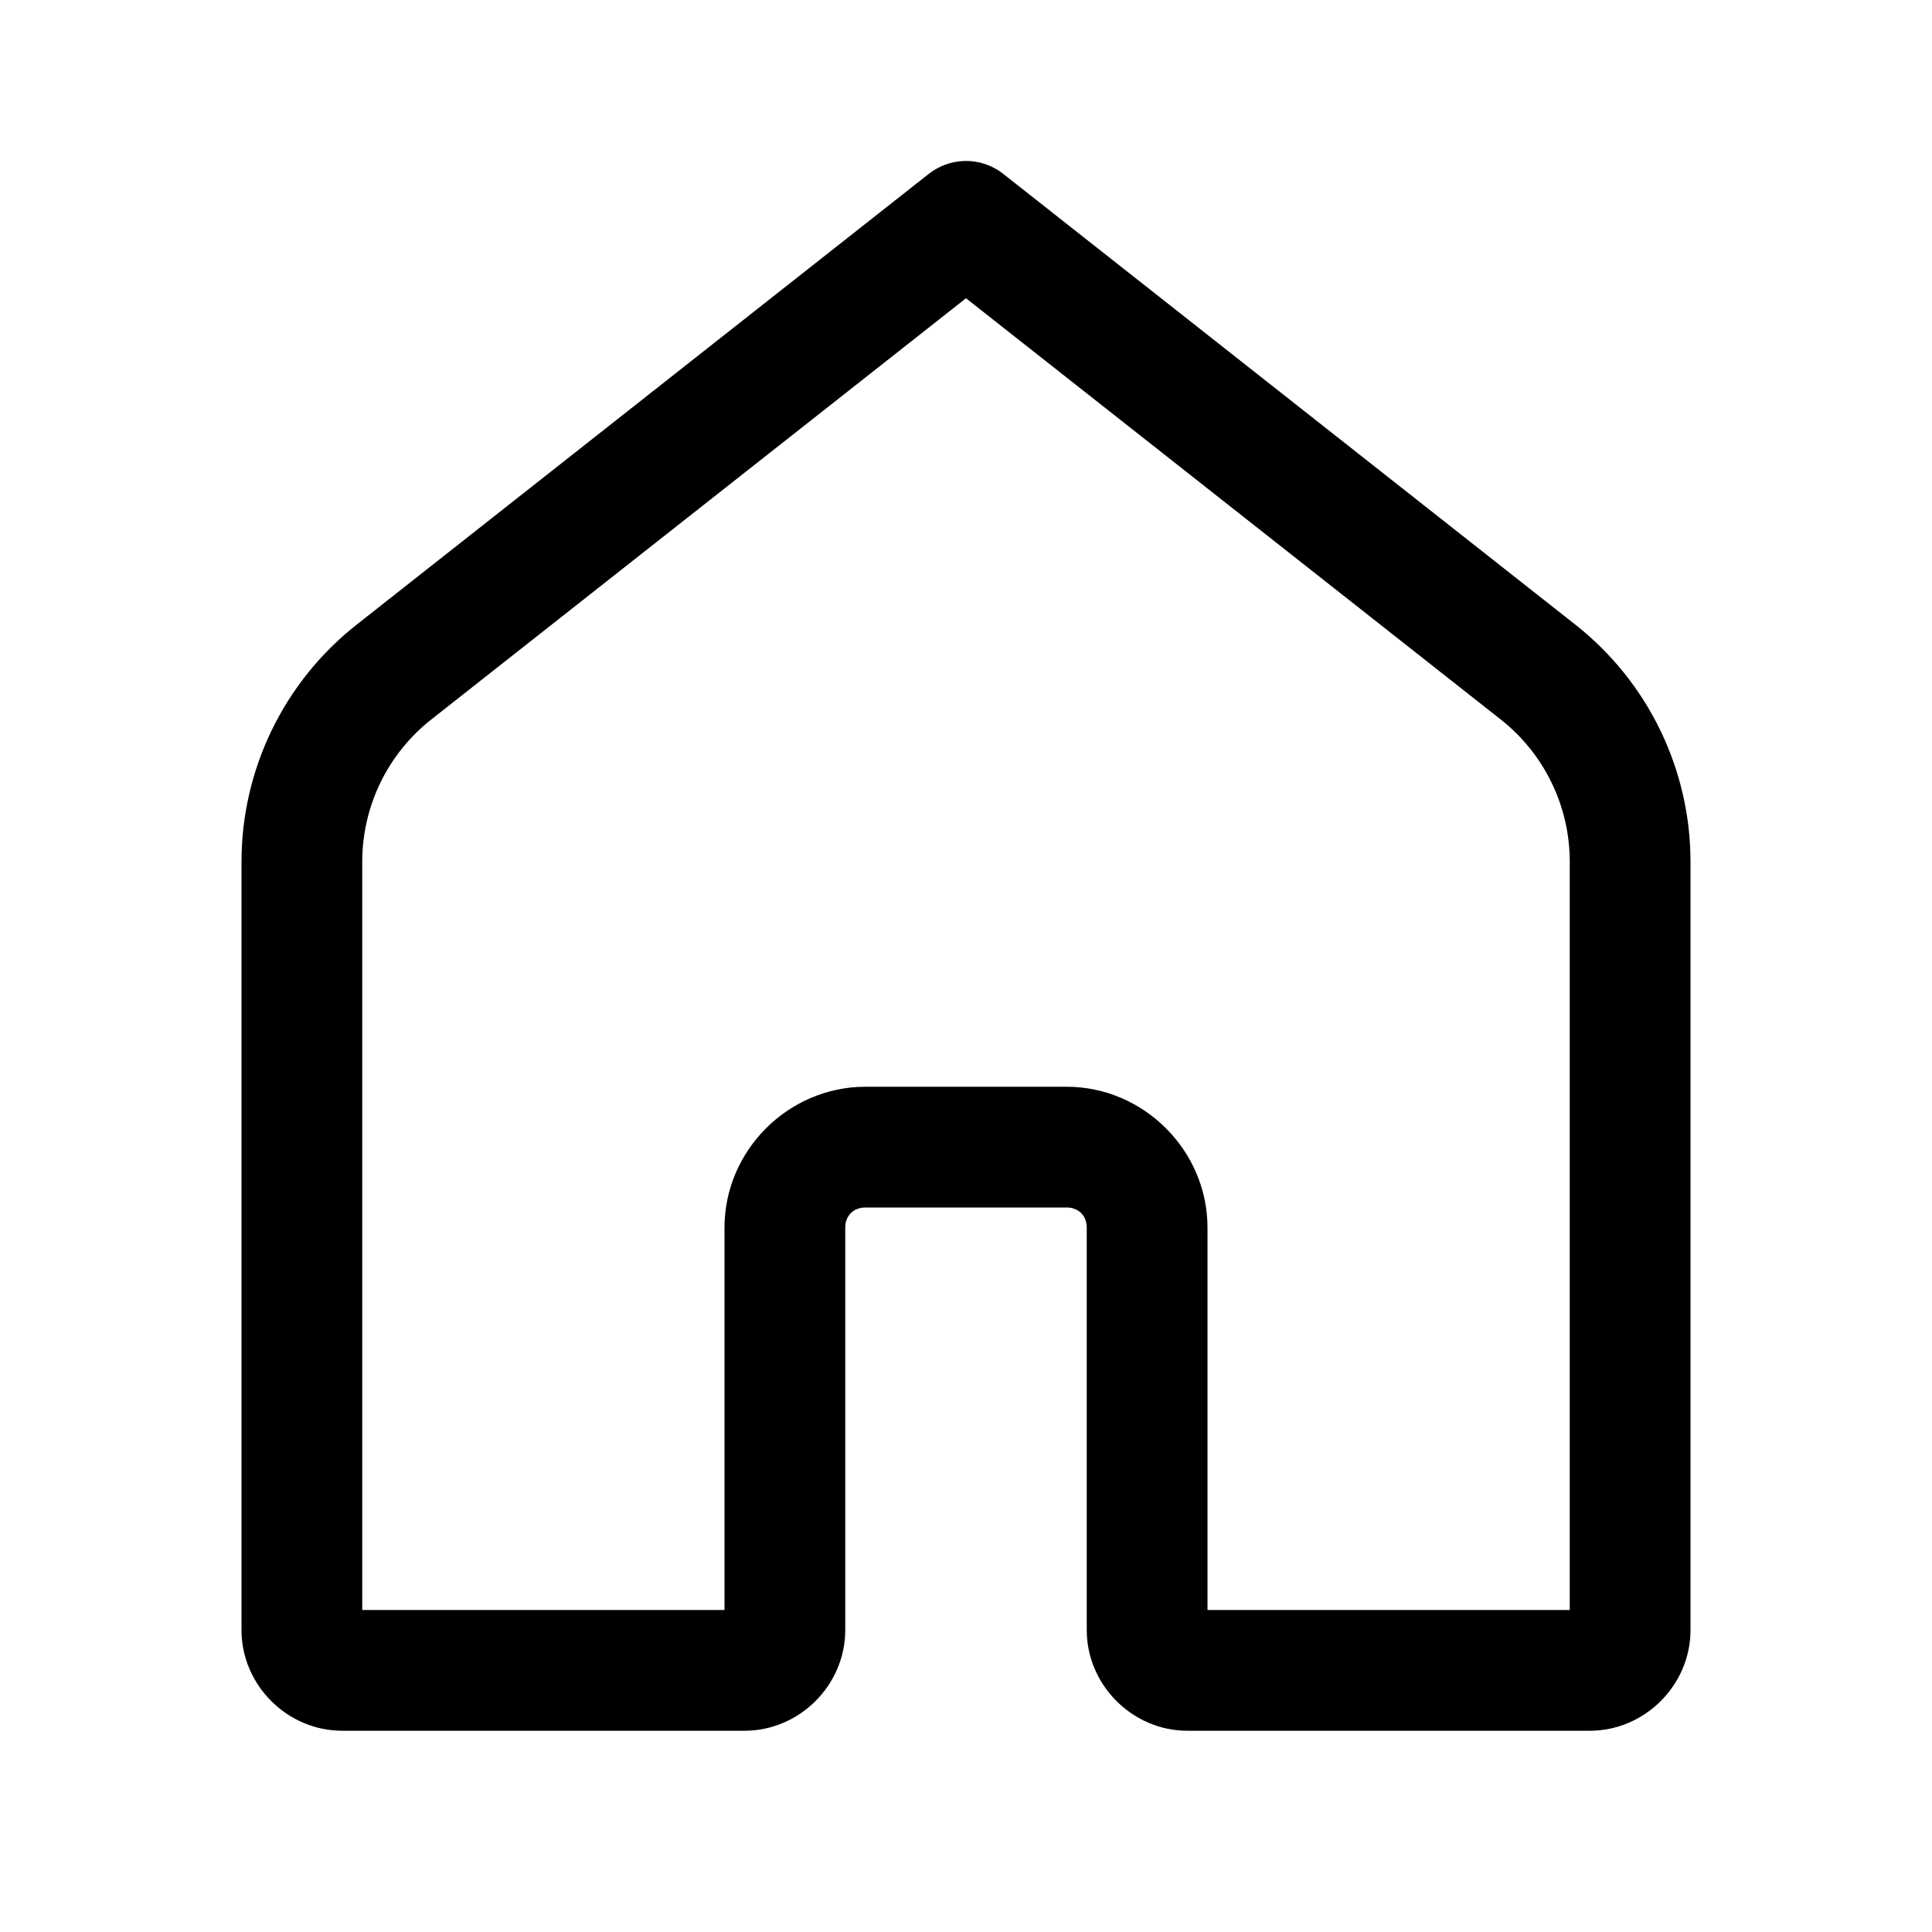
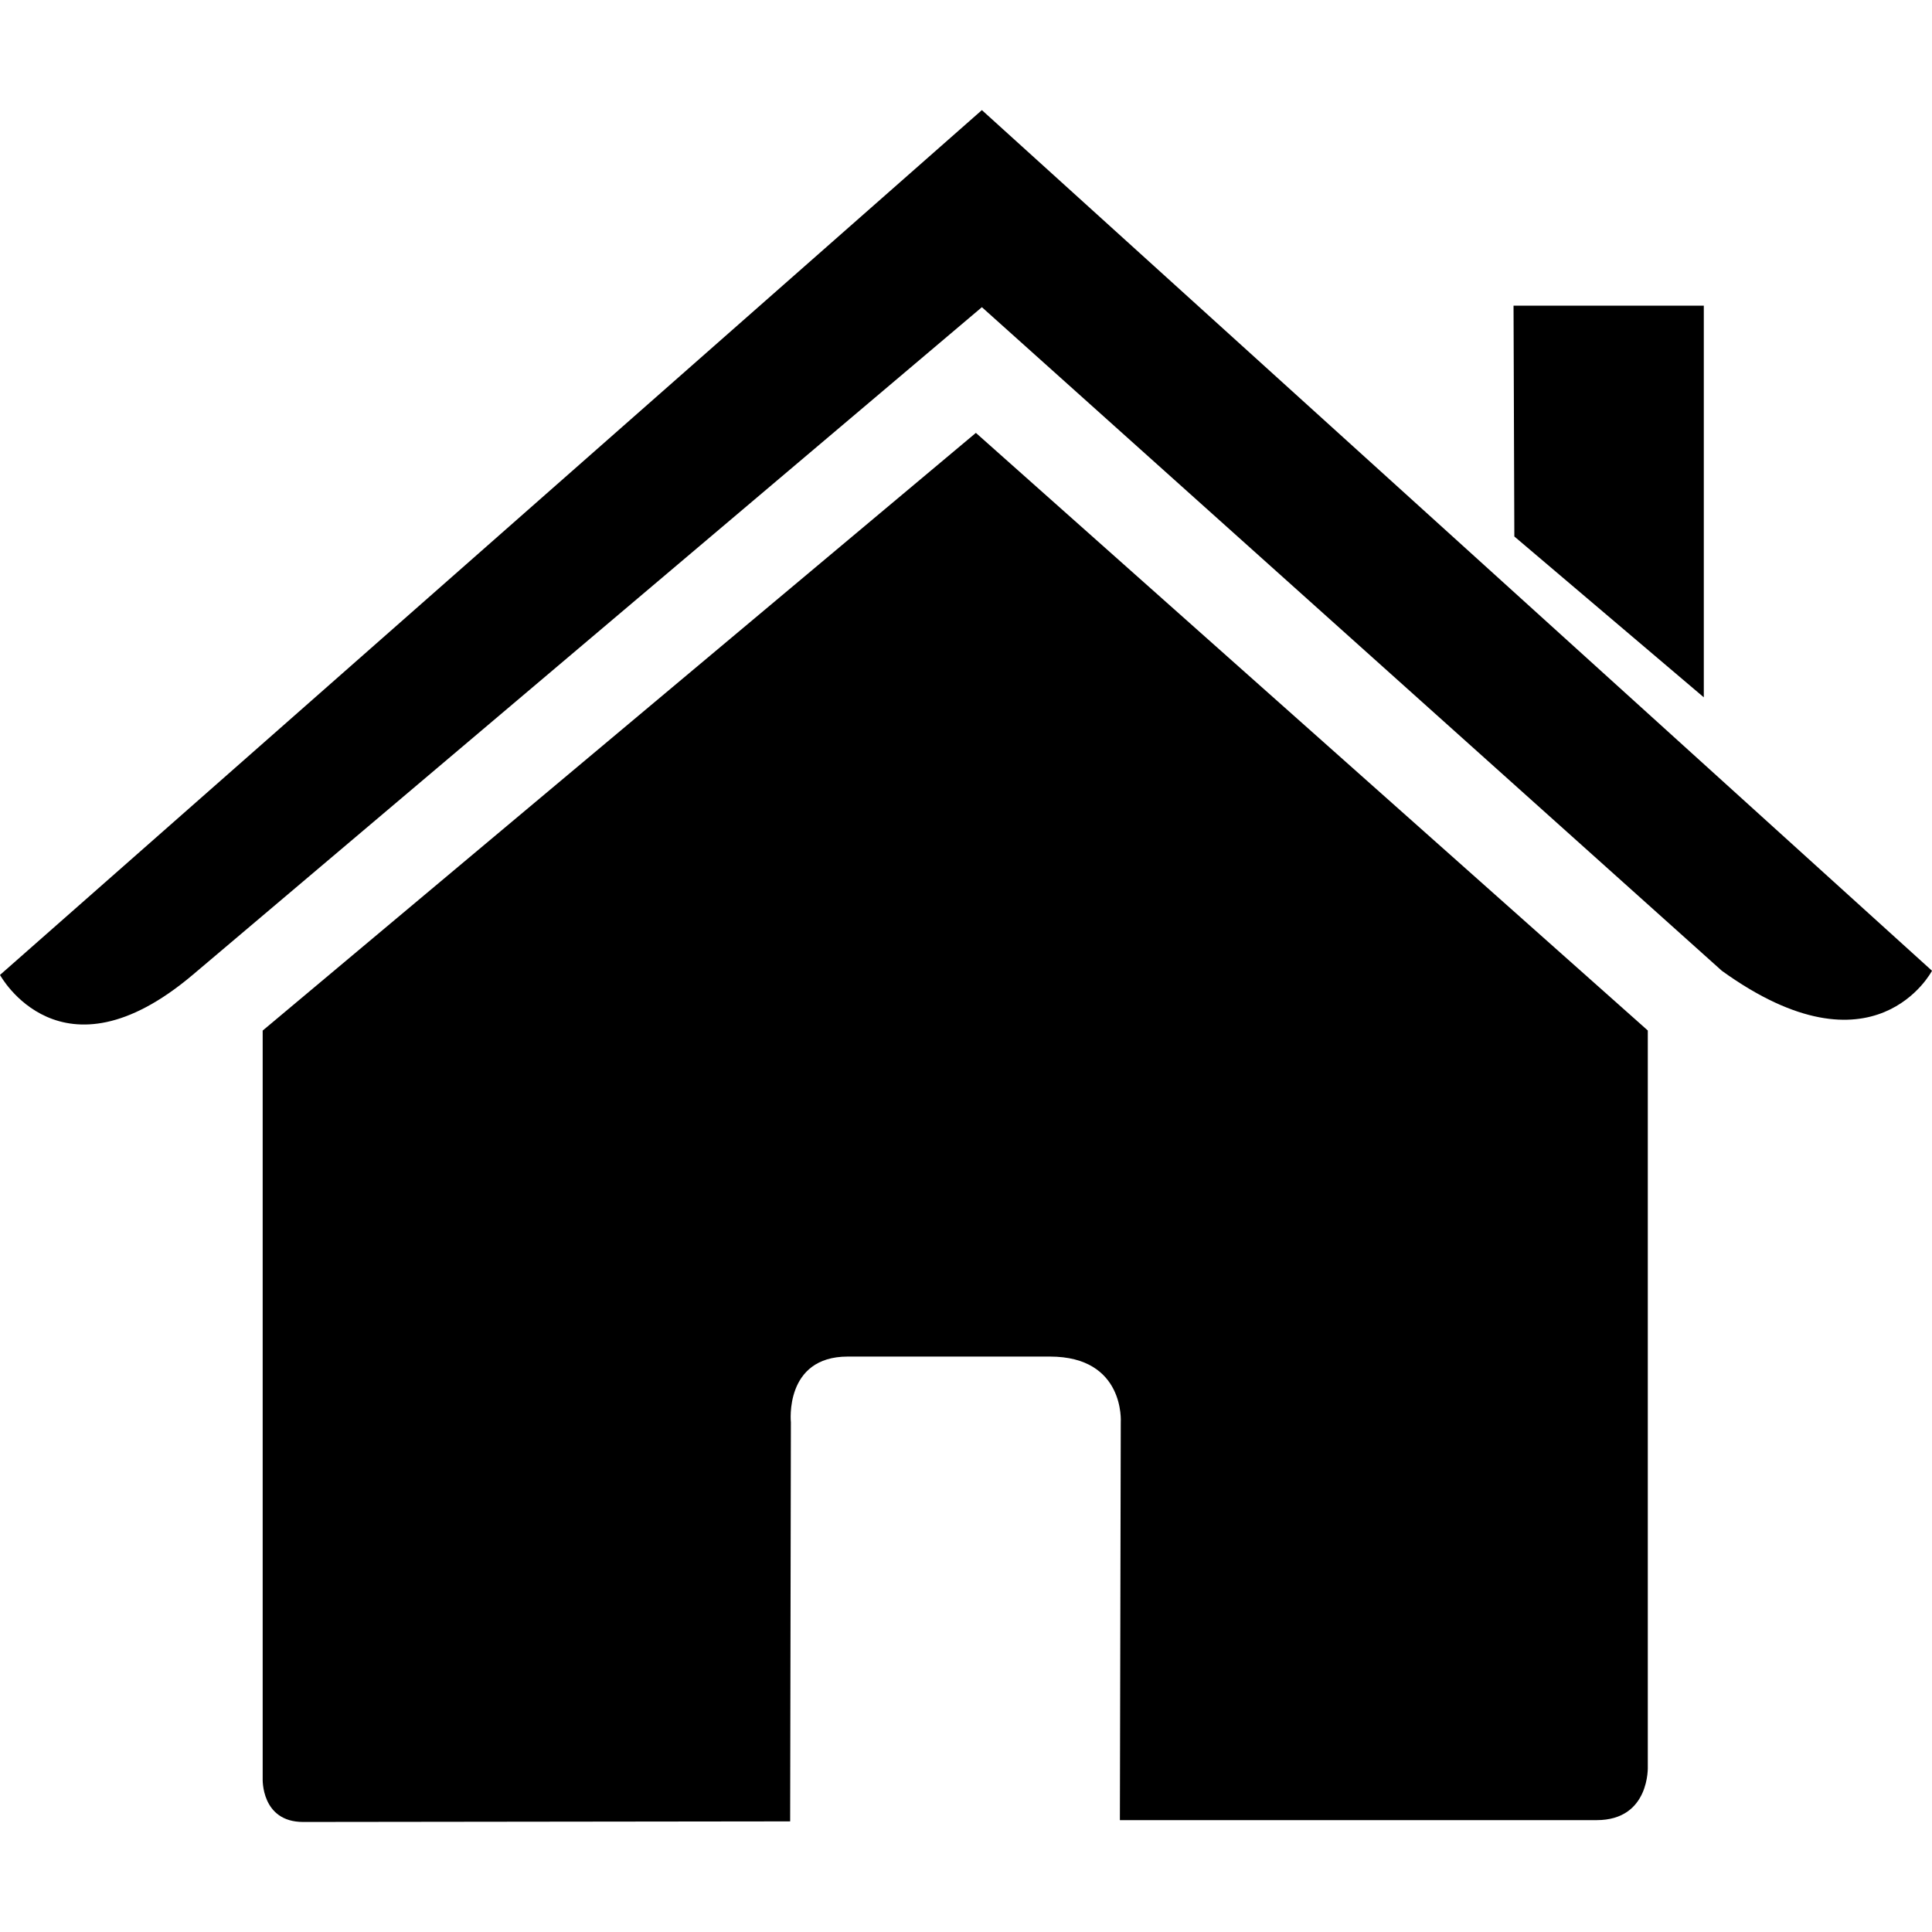
- <svg xmlns="http://www.w3.org/2000/svg" width="24" height="24" viewBox="0 0 24 24" fill="black">
-   <path d="M11.976 2C11.816 2.005 11.662 2.062 11.536 2.161L4.43 7.76C3.528 8.47 3 9.557 3 10.705V20.25C3 20.932 3.568 21.5 4.25 21.5H9.25C9.932 21.5 10.5 20.932 10.5 20.25V15.25C10.5 15.102 10.602 15 10.75 15H13.25C13.398 15 13.5 15.102 13.5 15.25V20.25C13.5 20.932 14.068 21.5 14.75 21.5H19.75C20.432 21.5 21 20.932 21 20.25V10.705C21 9.557 20.472 8.47 19.57 7.76L12.464 2.161C12.325 2.051 12.152 1.994 11.976 2ZM12 3.705L18.643 8.938C19.185 9.366 19.5 10.015 19.5 10.705V20H15V15.25C15 14.292 14.207 13.5 13.25 13.5H10.75C9.793 13.5 9 14.292 9 15.25V20H4.5V10.705C4.5 10.015 4.815 9.366 5.357 8.938L12 3.705Z" />
+ <svg xmlns="http://www.w3.org/2000/svg" version="1.1" id="Capa_1" x="0px" y="0px" viewBox="0 0 26.39 26.39" style="enable-background:new 0 0 26.39 26.39;" xml:space="preserve">
+   <g>
+     <g id="c14_house">
+       <path d="M3.588,24.297c0,0-0.024,0.59,0.553,0.59c0.718,0,6.652-0.008,6.652-0.008l0.01-5.451c0,0-0.094-0.898,0.777-0.898h2.761    c1.031,0,0.968,0.898,0.968,0.898l-0.012,5.434c0,0,5.628,0,6.512,0c0.732,0,0.699-0.734,0.699-0.734V14.076L13.33,5.913    l-9.742,8.164C3.588,14.077,3.588,24.297,3.588,24.297z" />
+       <path d="M0,13.317c0,0,0.826,1.524,2.631,0l10.781-9.121l10.107,9.064c2.088,1.506,2.871,0,2.871,0L13.412,1.504L0,13.317z" />
+       <polygon points="23.273,4.175 20.674,4.175 20.685,7.328 23.273,9.525   " />
+     </g>
+     <g id="Capa_1_216_">
+ 	</g>
+   </g>
+   <g>
+ </g>
+   <g>
+ </g>
+   <g>
+ </g>
+   <g>
+ </g>
+   <g>
+ </g>
+   <g>
+ </g>
+   <g>
+ </g>
+   <g>
+ </g>
+   <g>
+ </g>
+   <g>
+ </g>
+   <g>
+ </g>
+   <g>
+ </g>
+   <g>
+ </g>
+   <g>
+ </g>
+   <g>
+ </g>
</svg>
